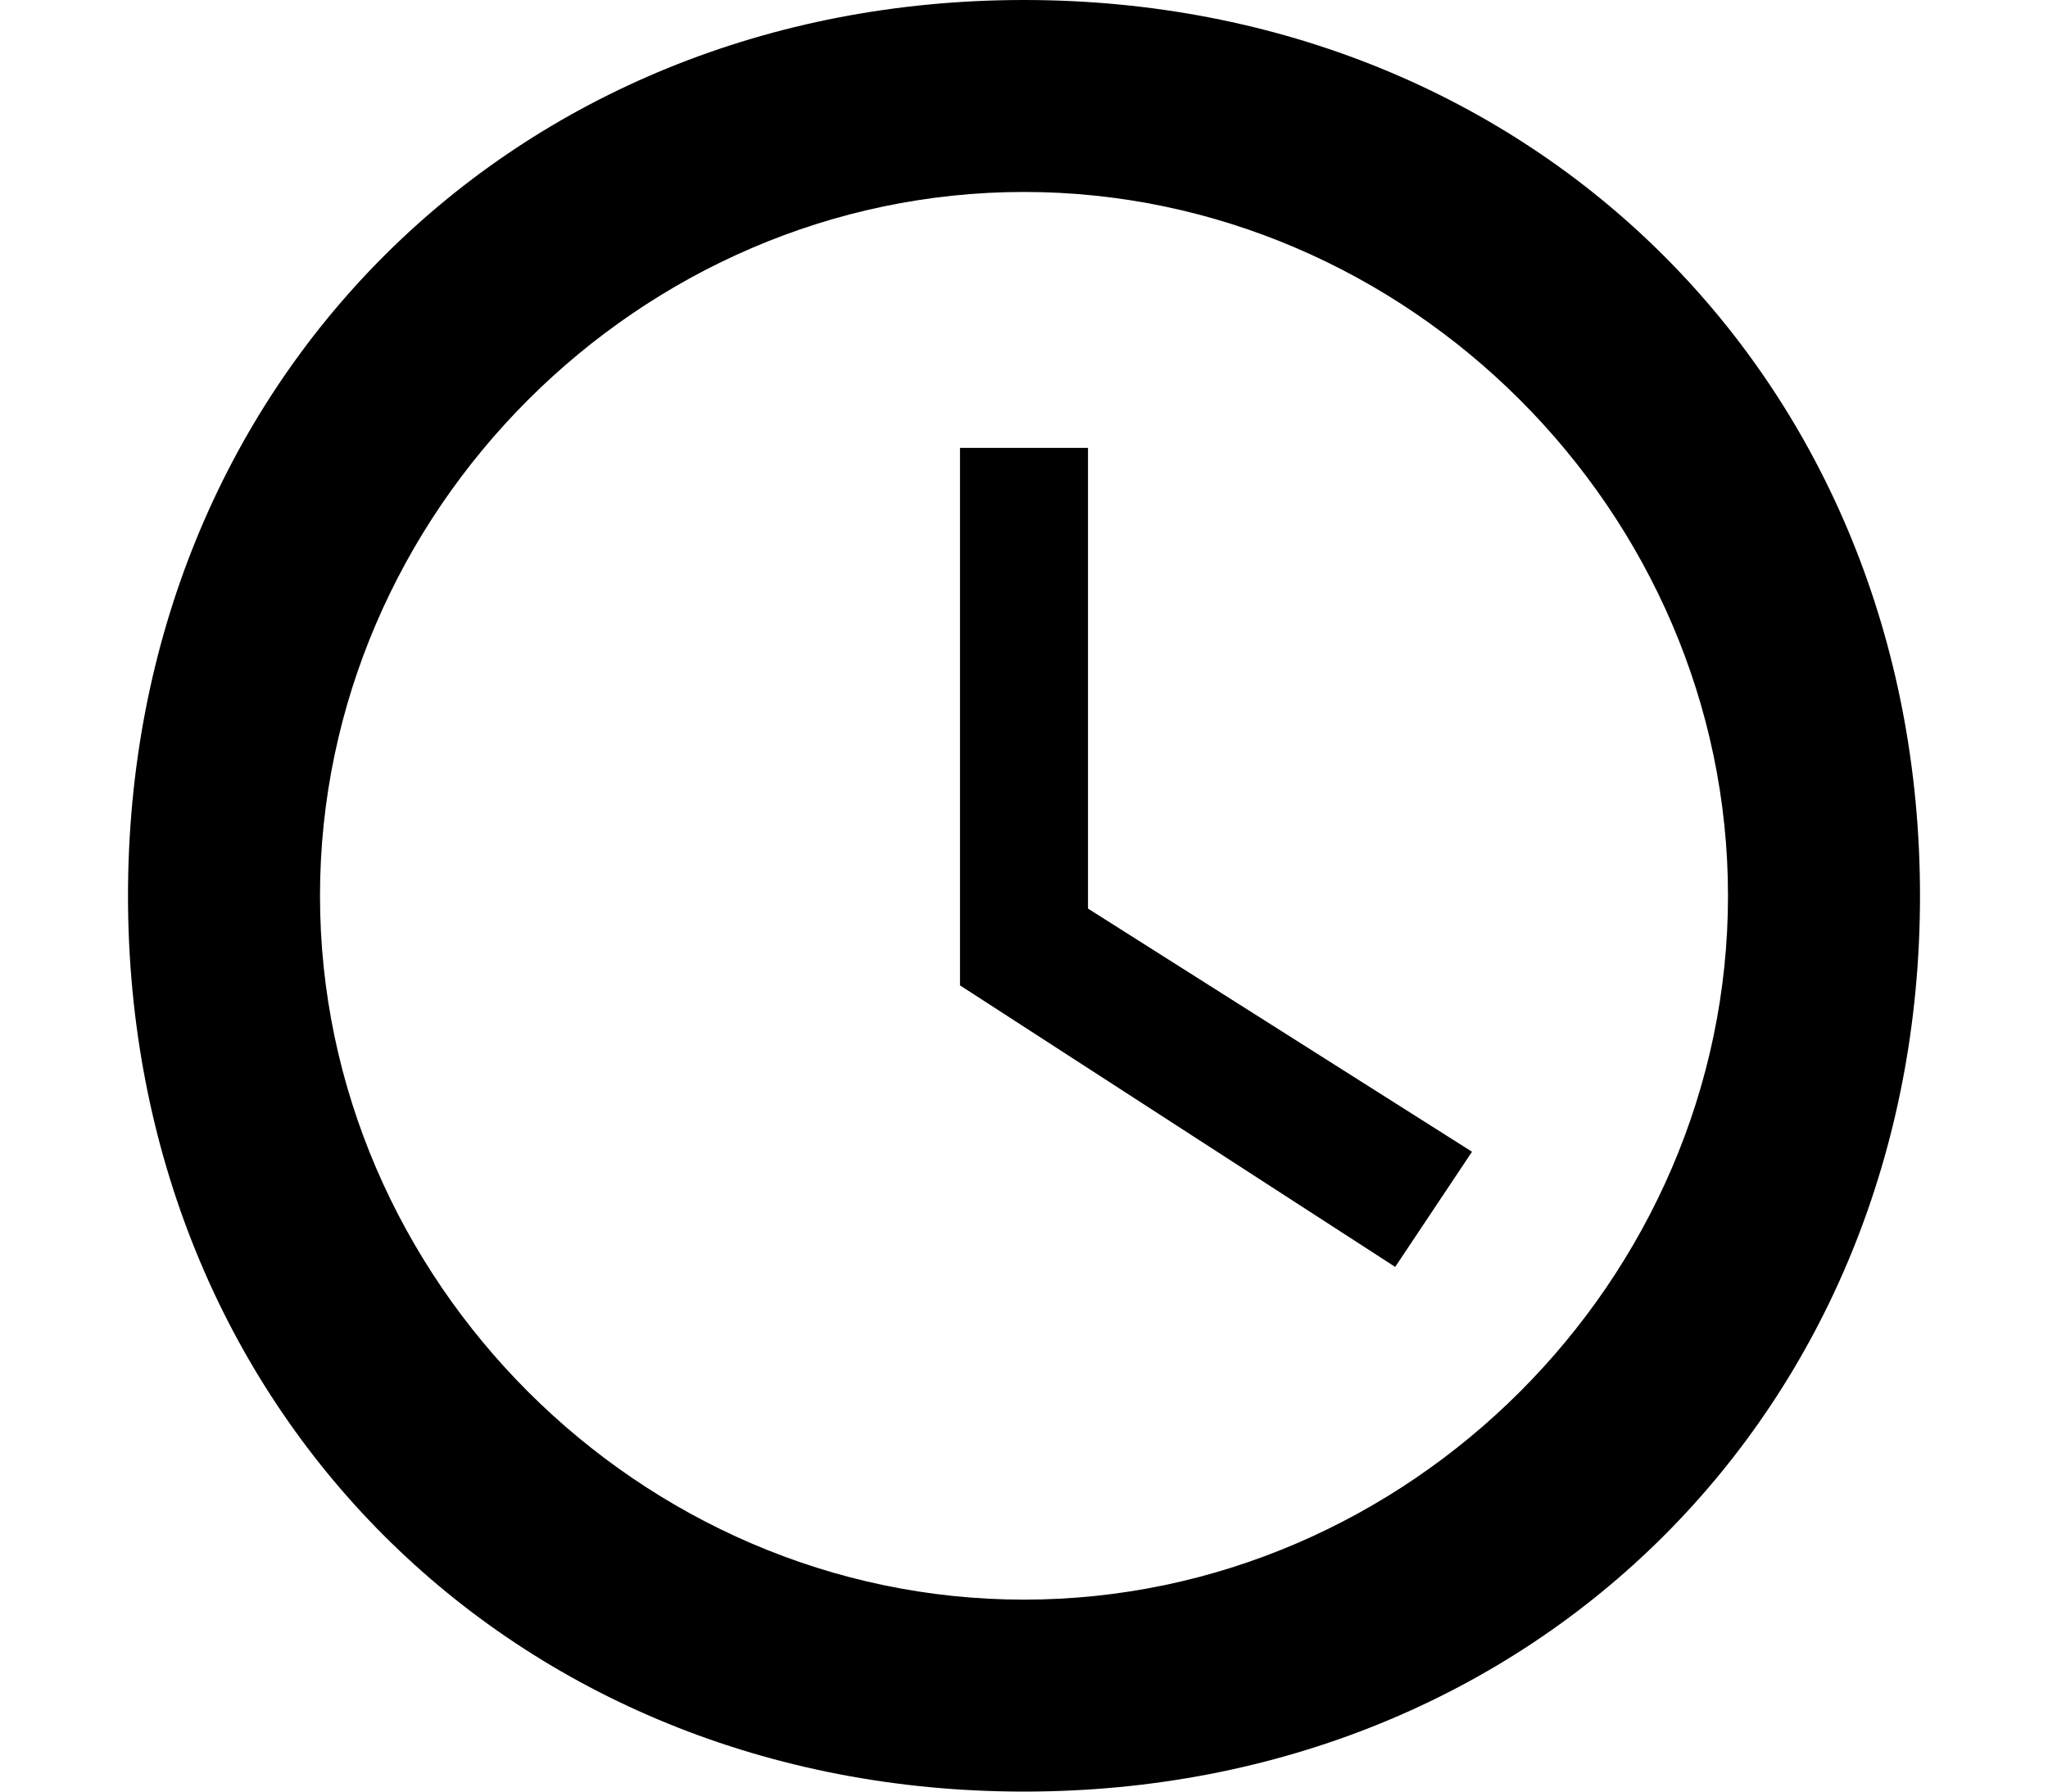
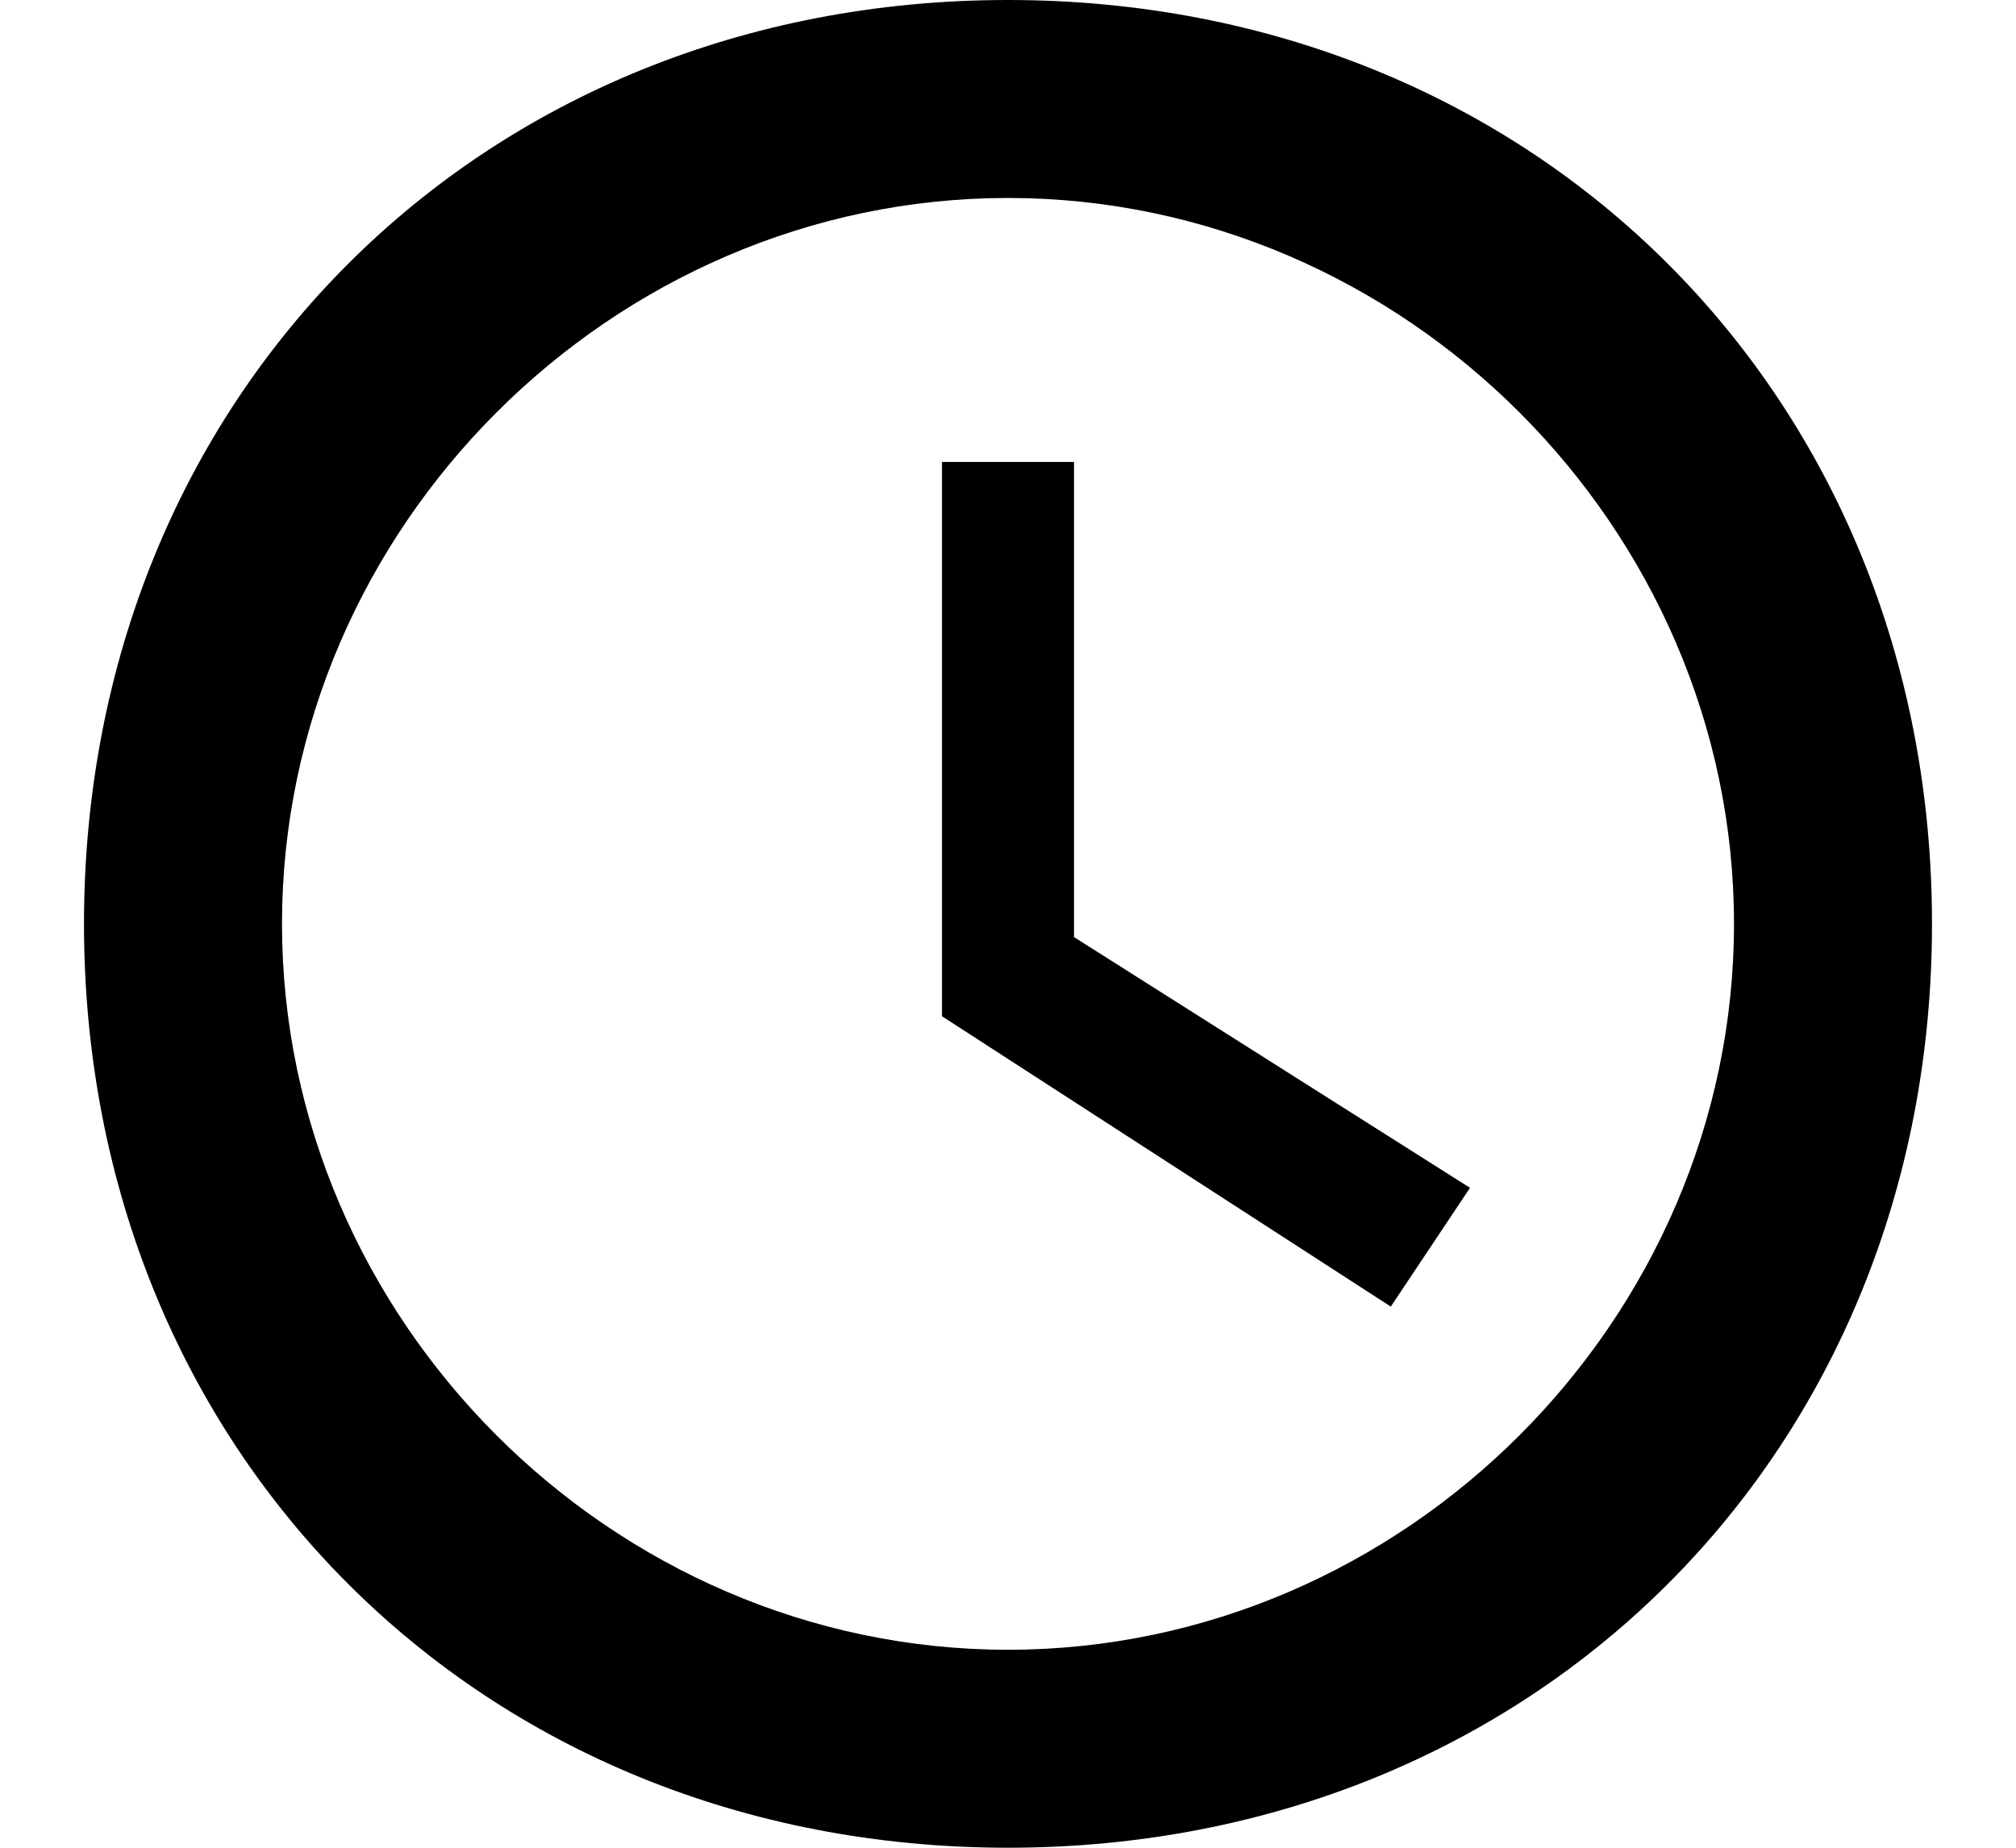
- <svg class="{{ with .class }}{{ . }} {{ end }}icon icon-time" width="16" height="14" viewBox="0 0 30 28">
+ <svg class="{{ with .class }}{{ . }} {{ end }}icon icon-time" width="24" height="22" viewBox="0 0 30 28">
  <path d="M15 0C7 0 1 6 1 14s6 14 14 14 14-6 14-14S23 0 15 0zm0 25C9 25 4 20 4 14S9 3 15 3s11 5 11 11-5 11-11 11zm1-18h-2v8.4l6.8 4.4L22 18l-6-3.8V7z" />
</svg>
